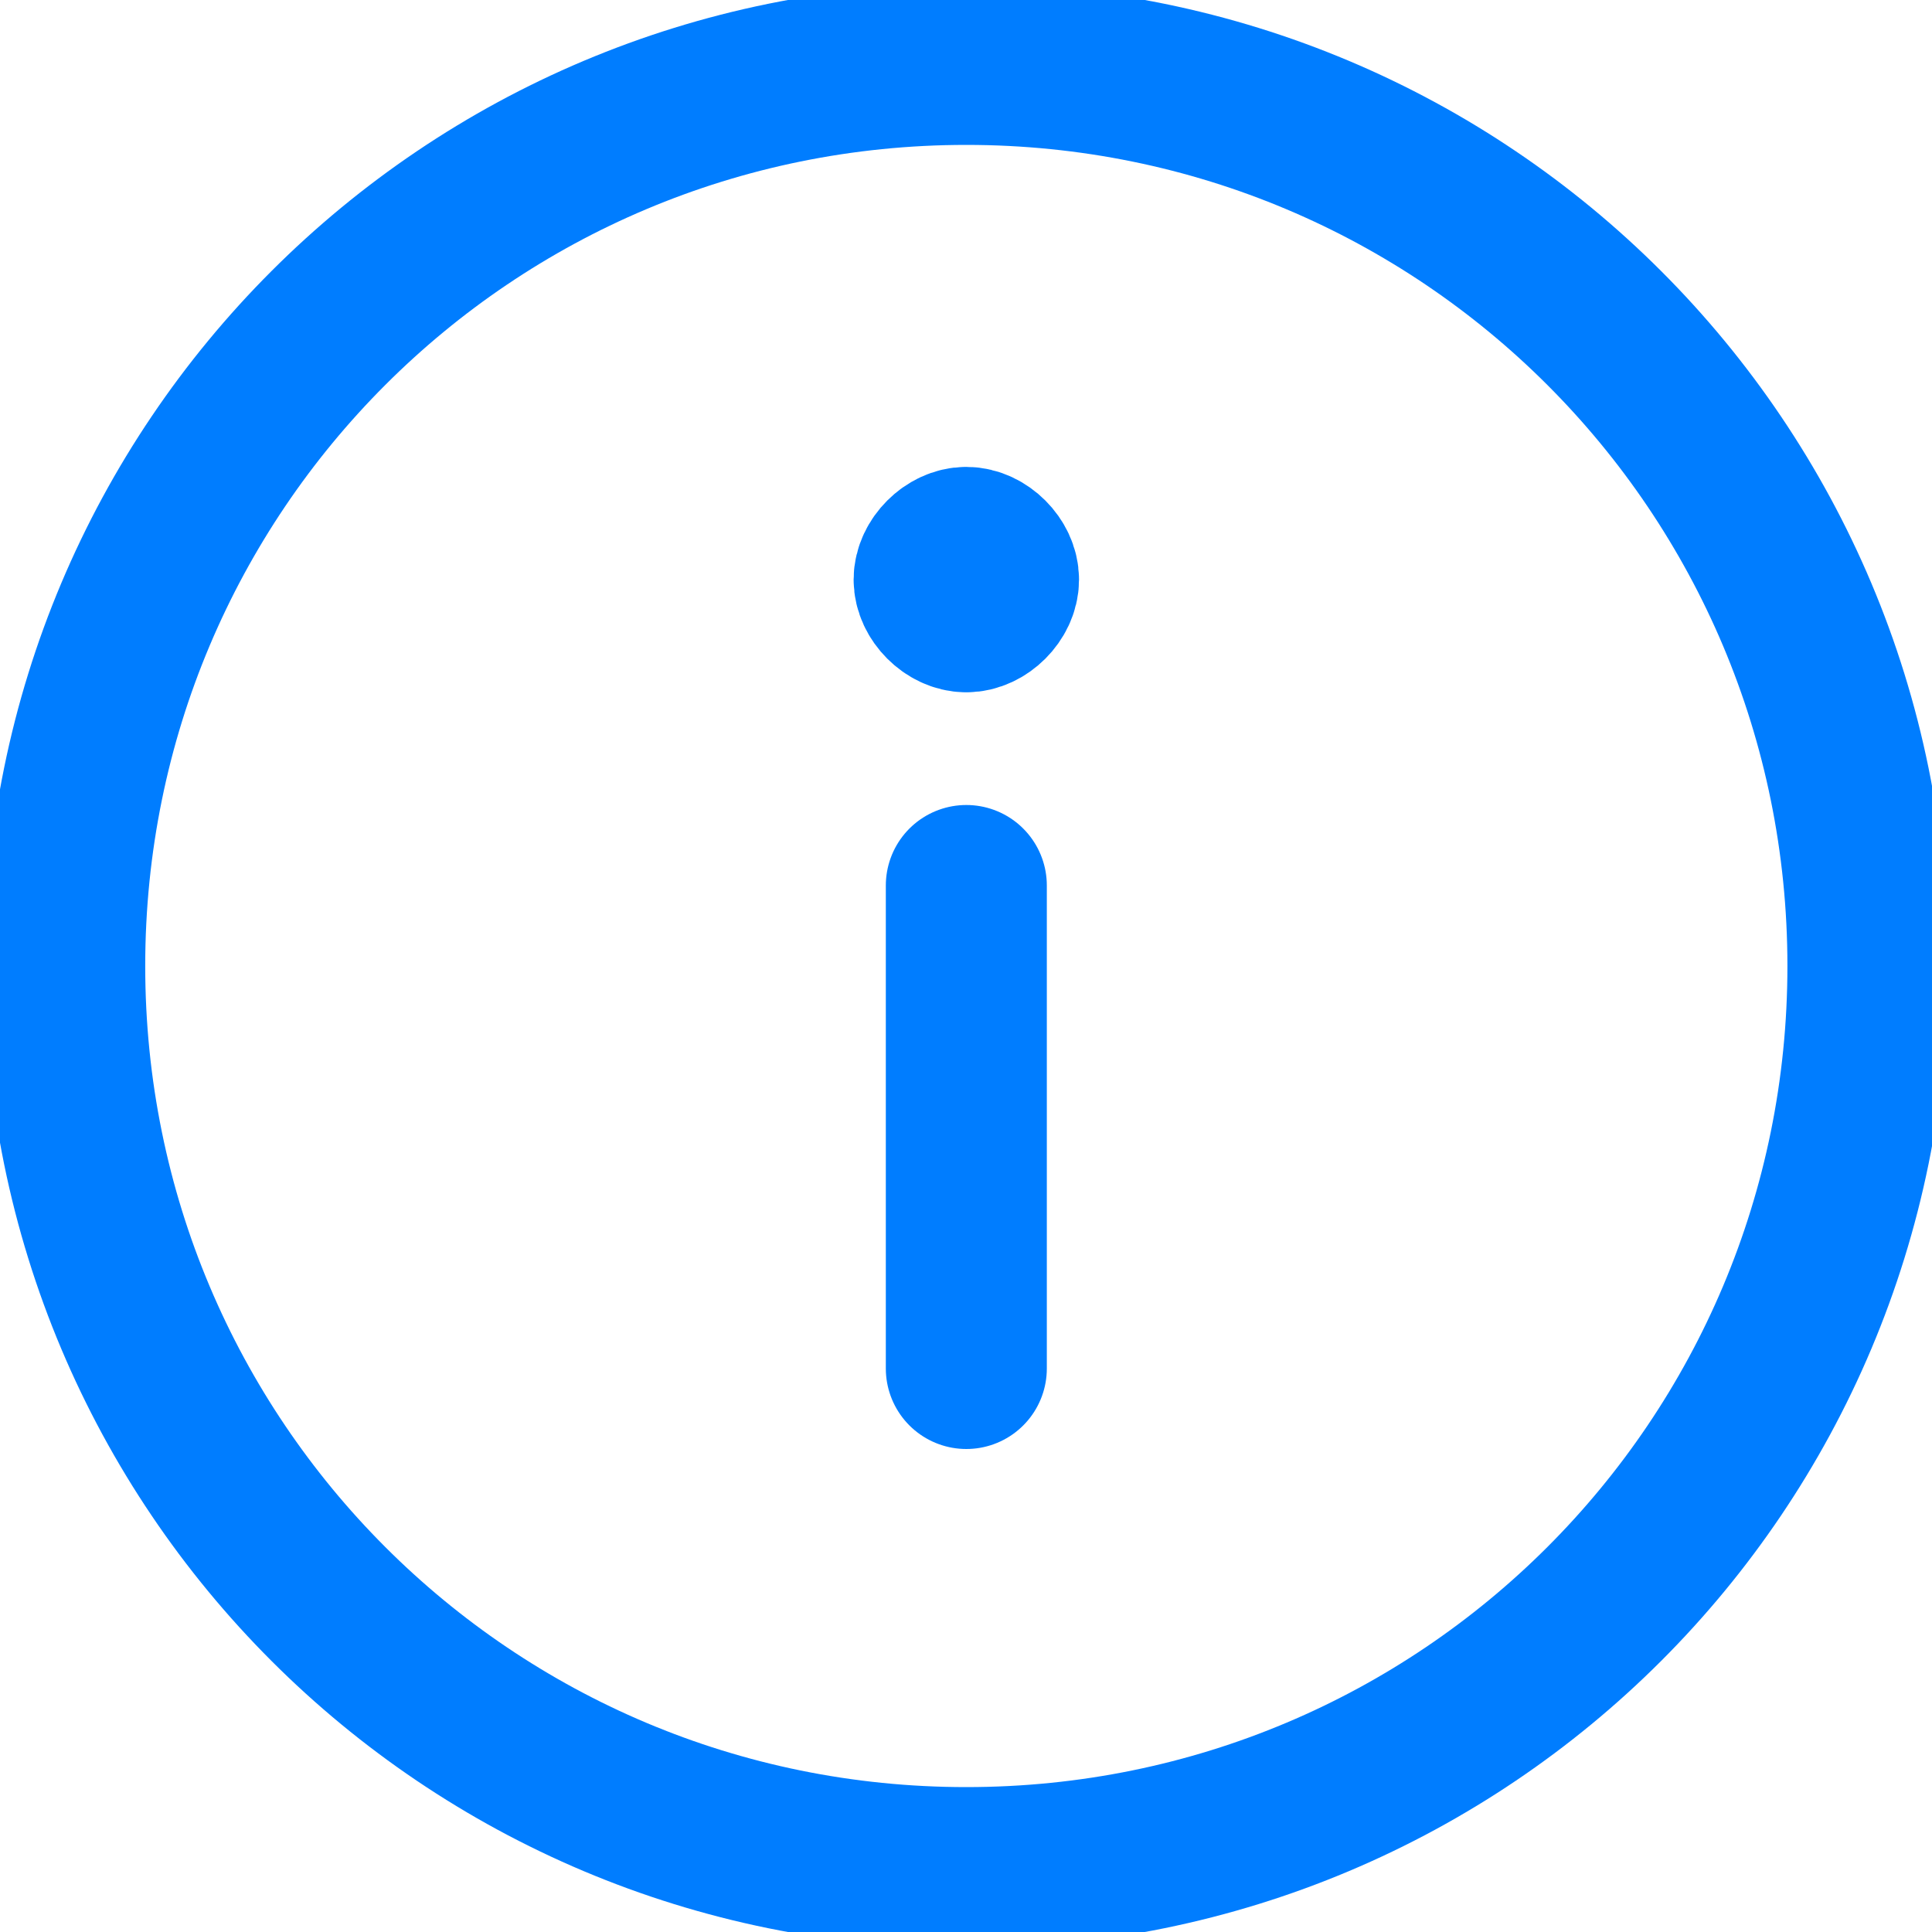
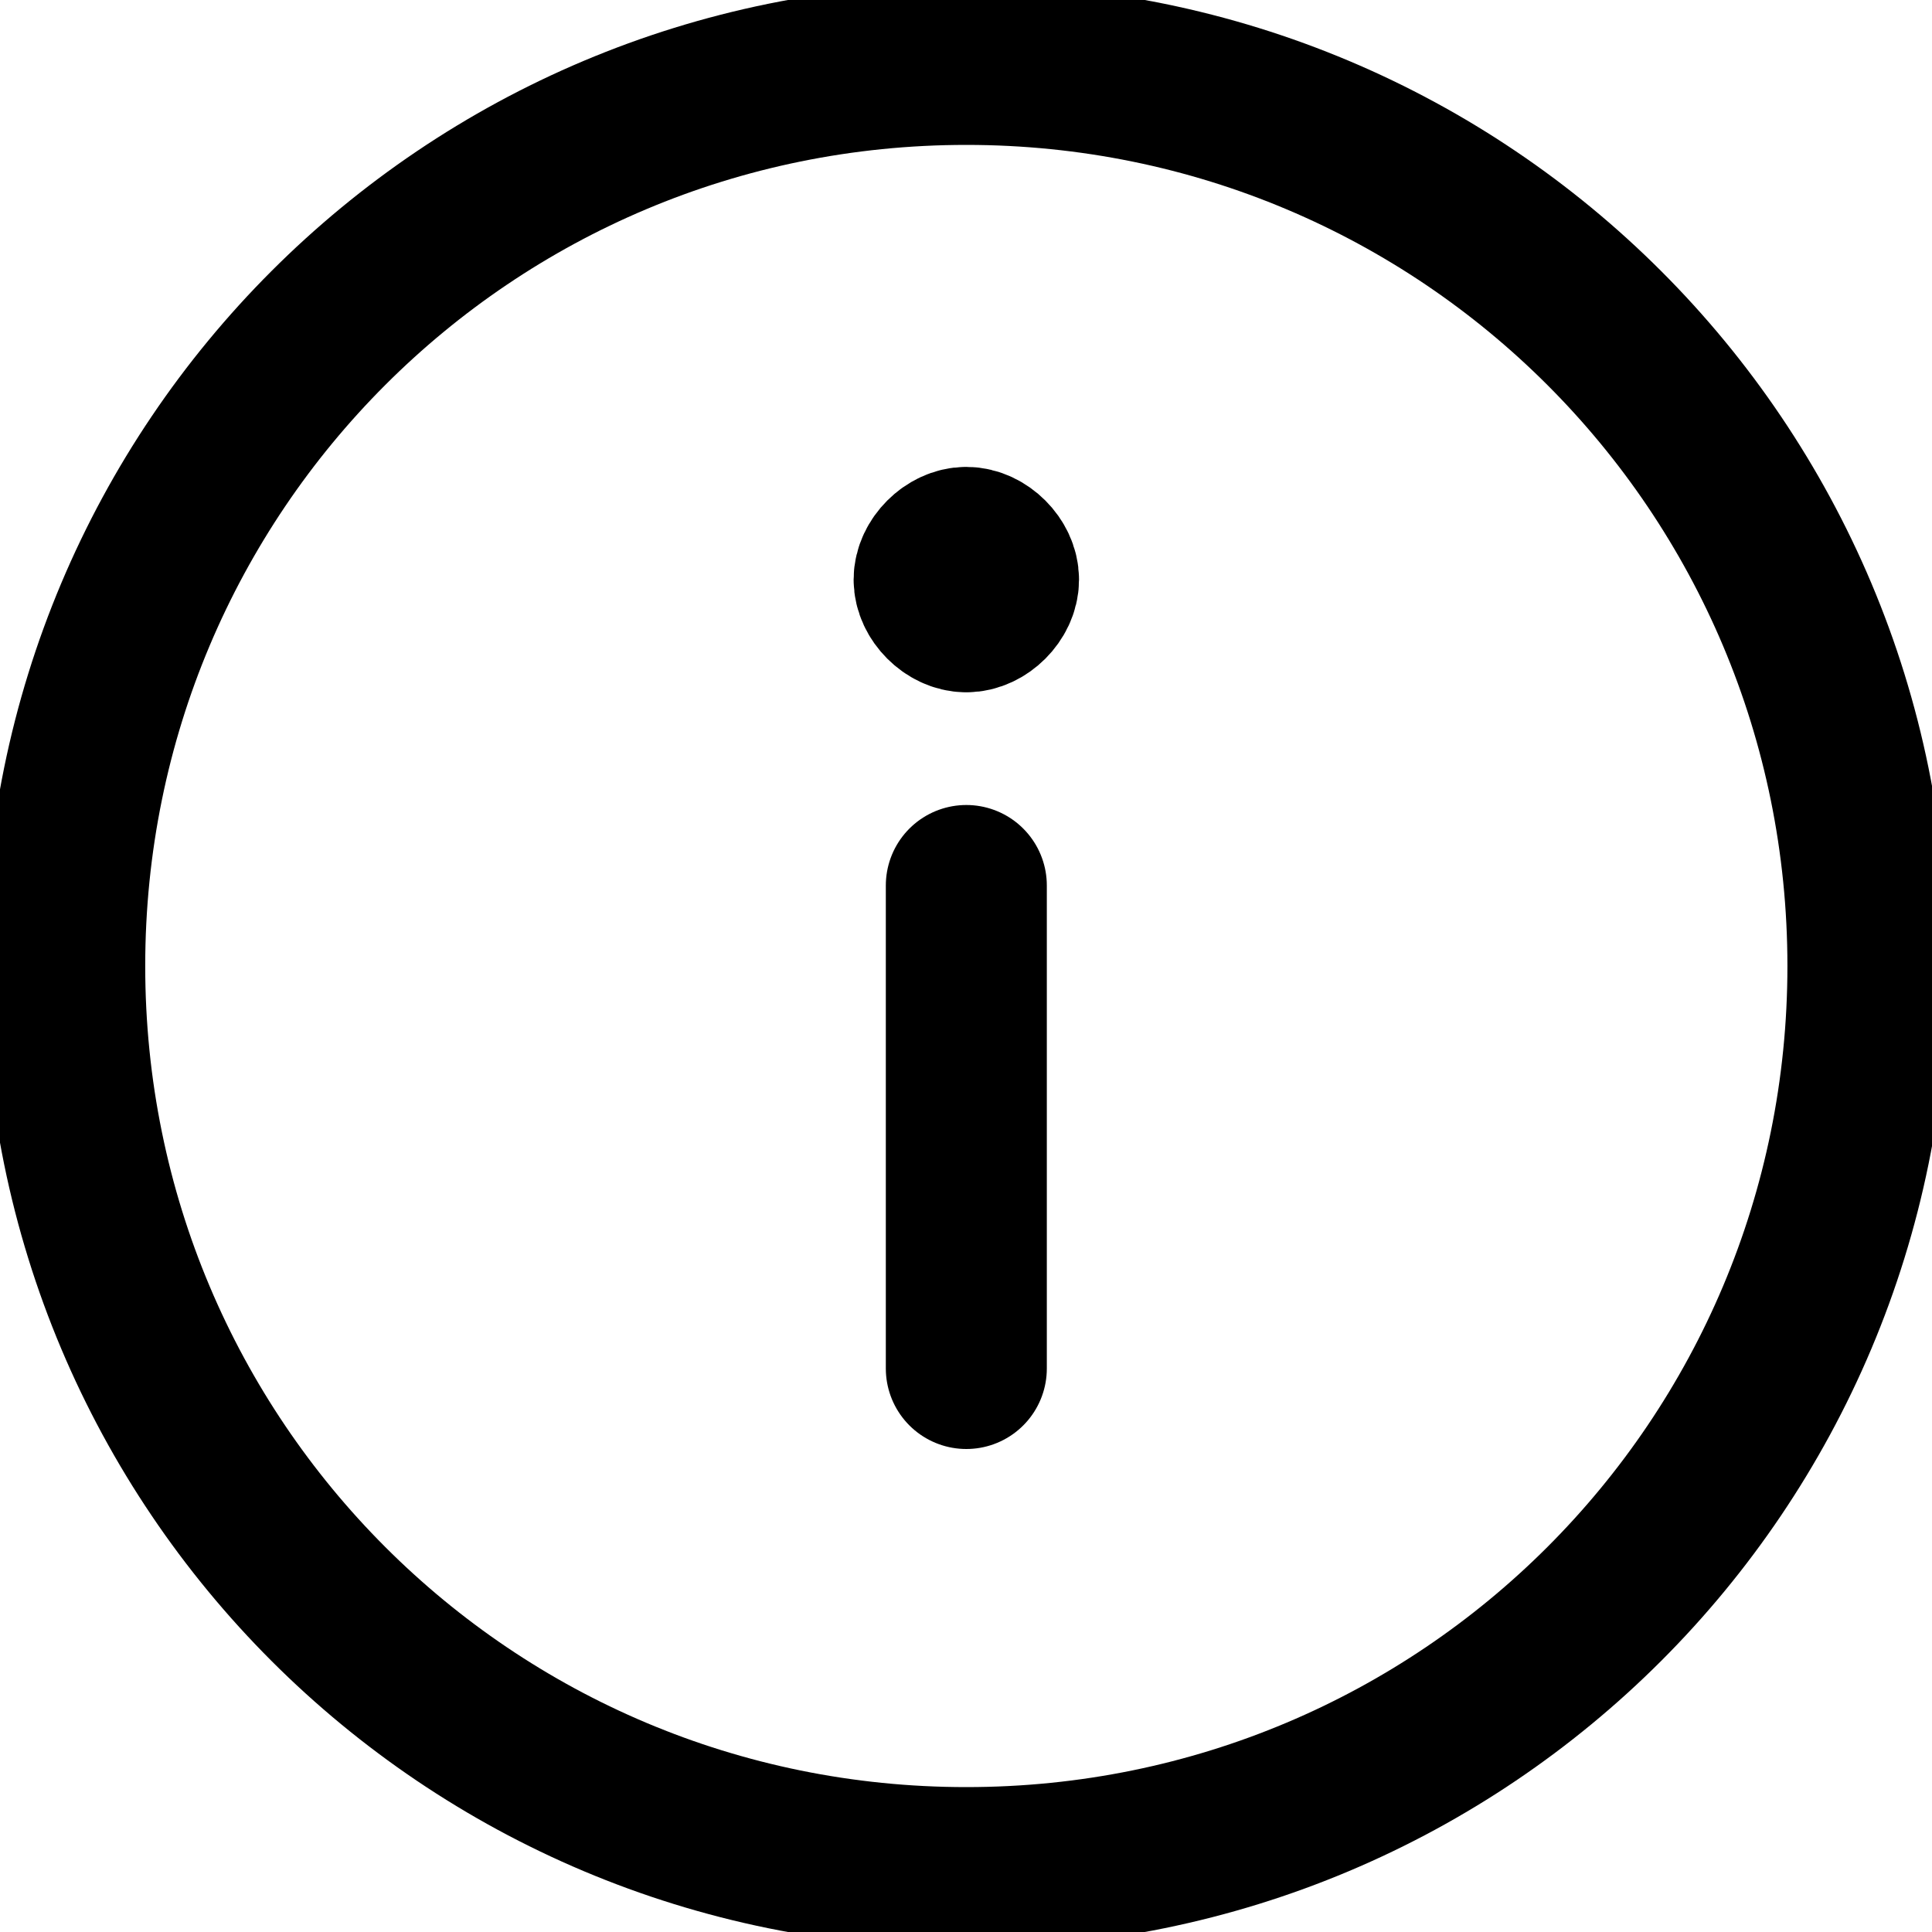
<svg xmlns="http://www.w3.org/2000/svg" viewBox="0 0 24 24">
-   <g fill="none" stroke="#007dff" stroke-width="2" stroke-linejoin="round">
+   <g fill="none" stroke="currentColor" stroke-width="2" stroke-linejoin="round">
    <path d="M12.004.8C5.804.8.804 5.8.804 12s5 11.2 11.2 11.2 11.2-5 11.2-11.2-5-11.2-11.2-11.2z" />
    <path d="M12.004 17v-6m0-3.4c.2 0 .4-.2.4-.4s-.2-.4-.4-.4-.4.2-.4.4.2.4.4.4" stroke-linecap="round" />
  </g>
</svg>
